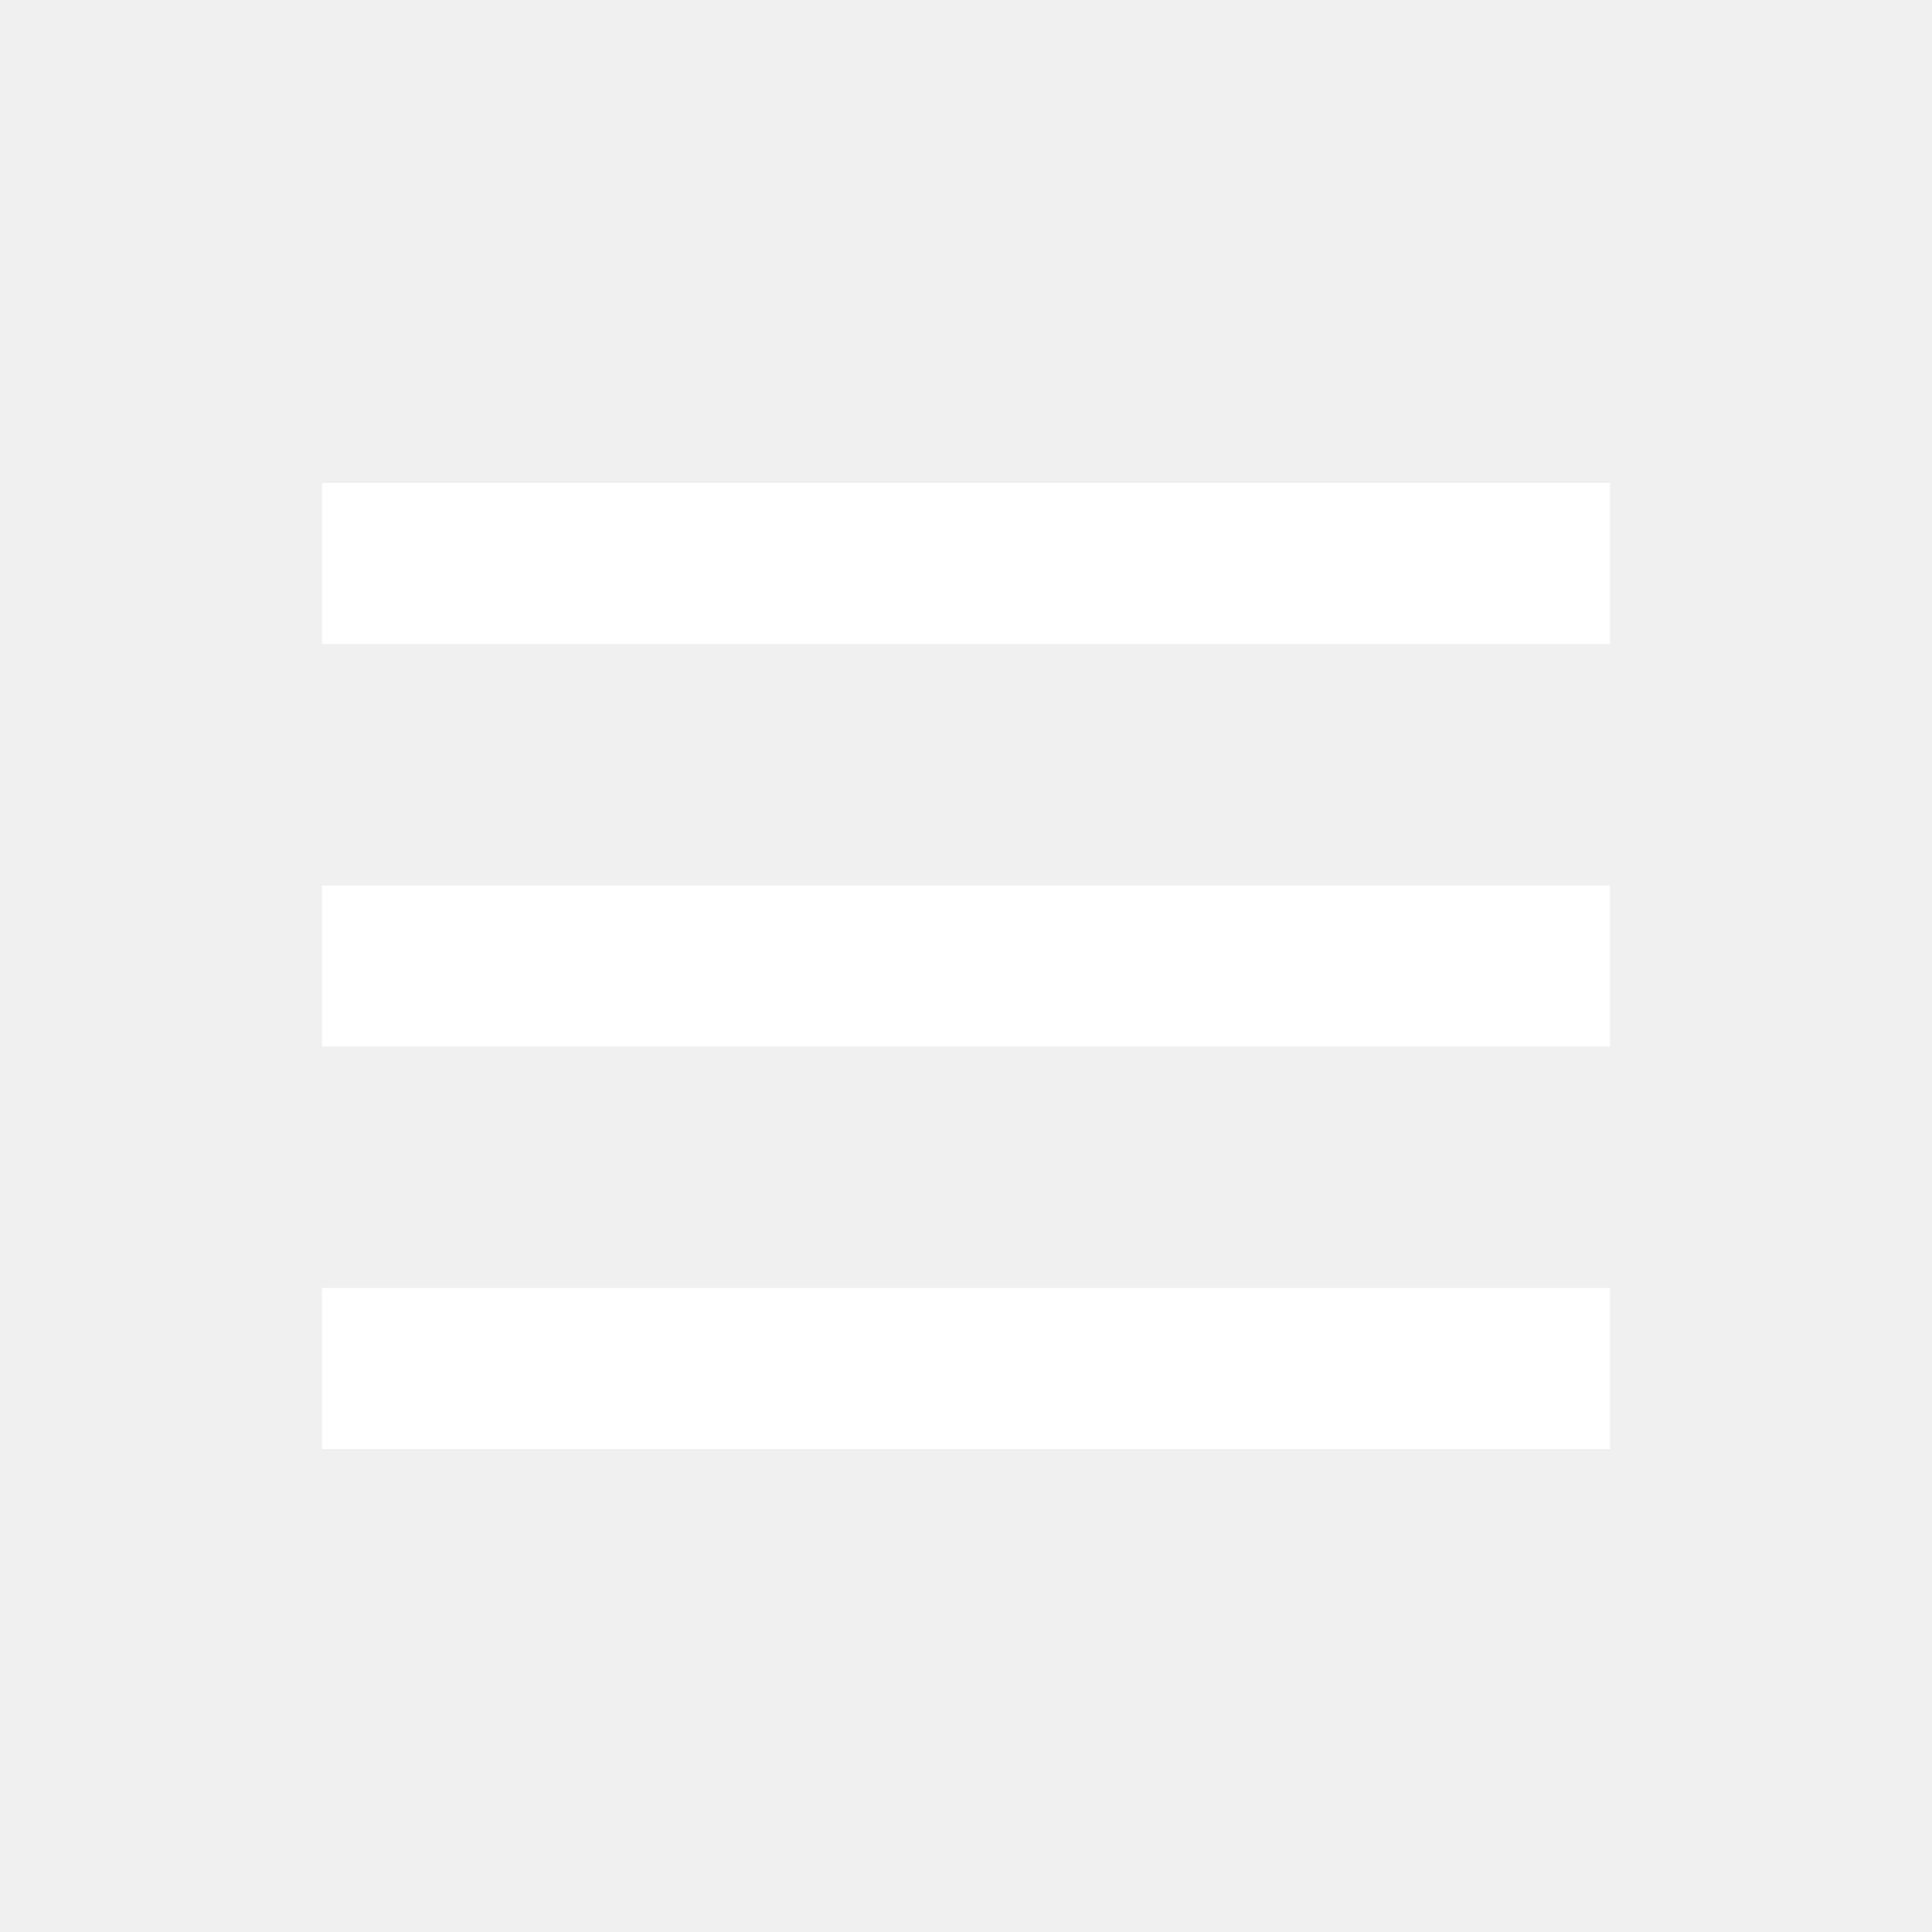
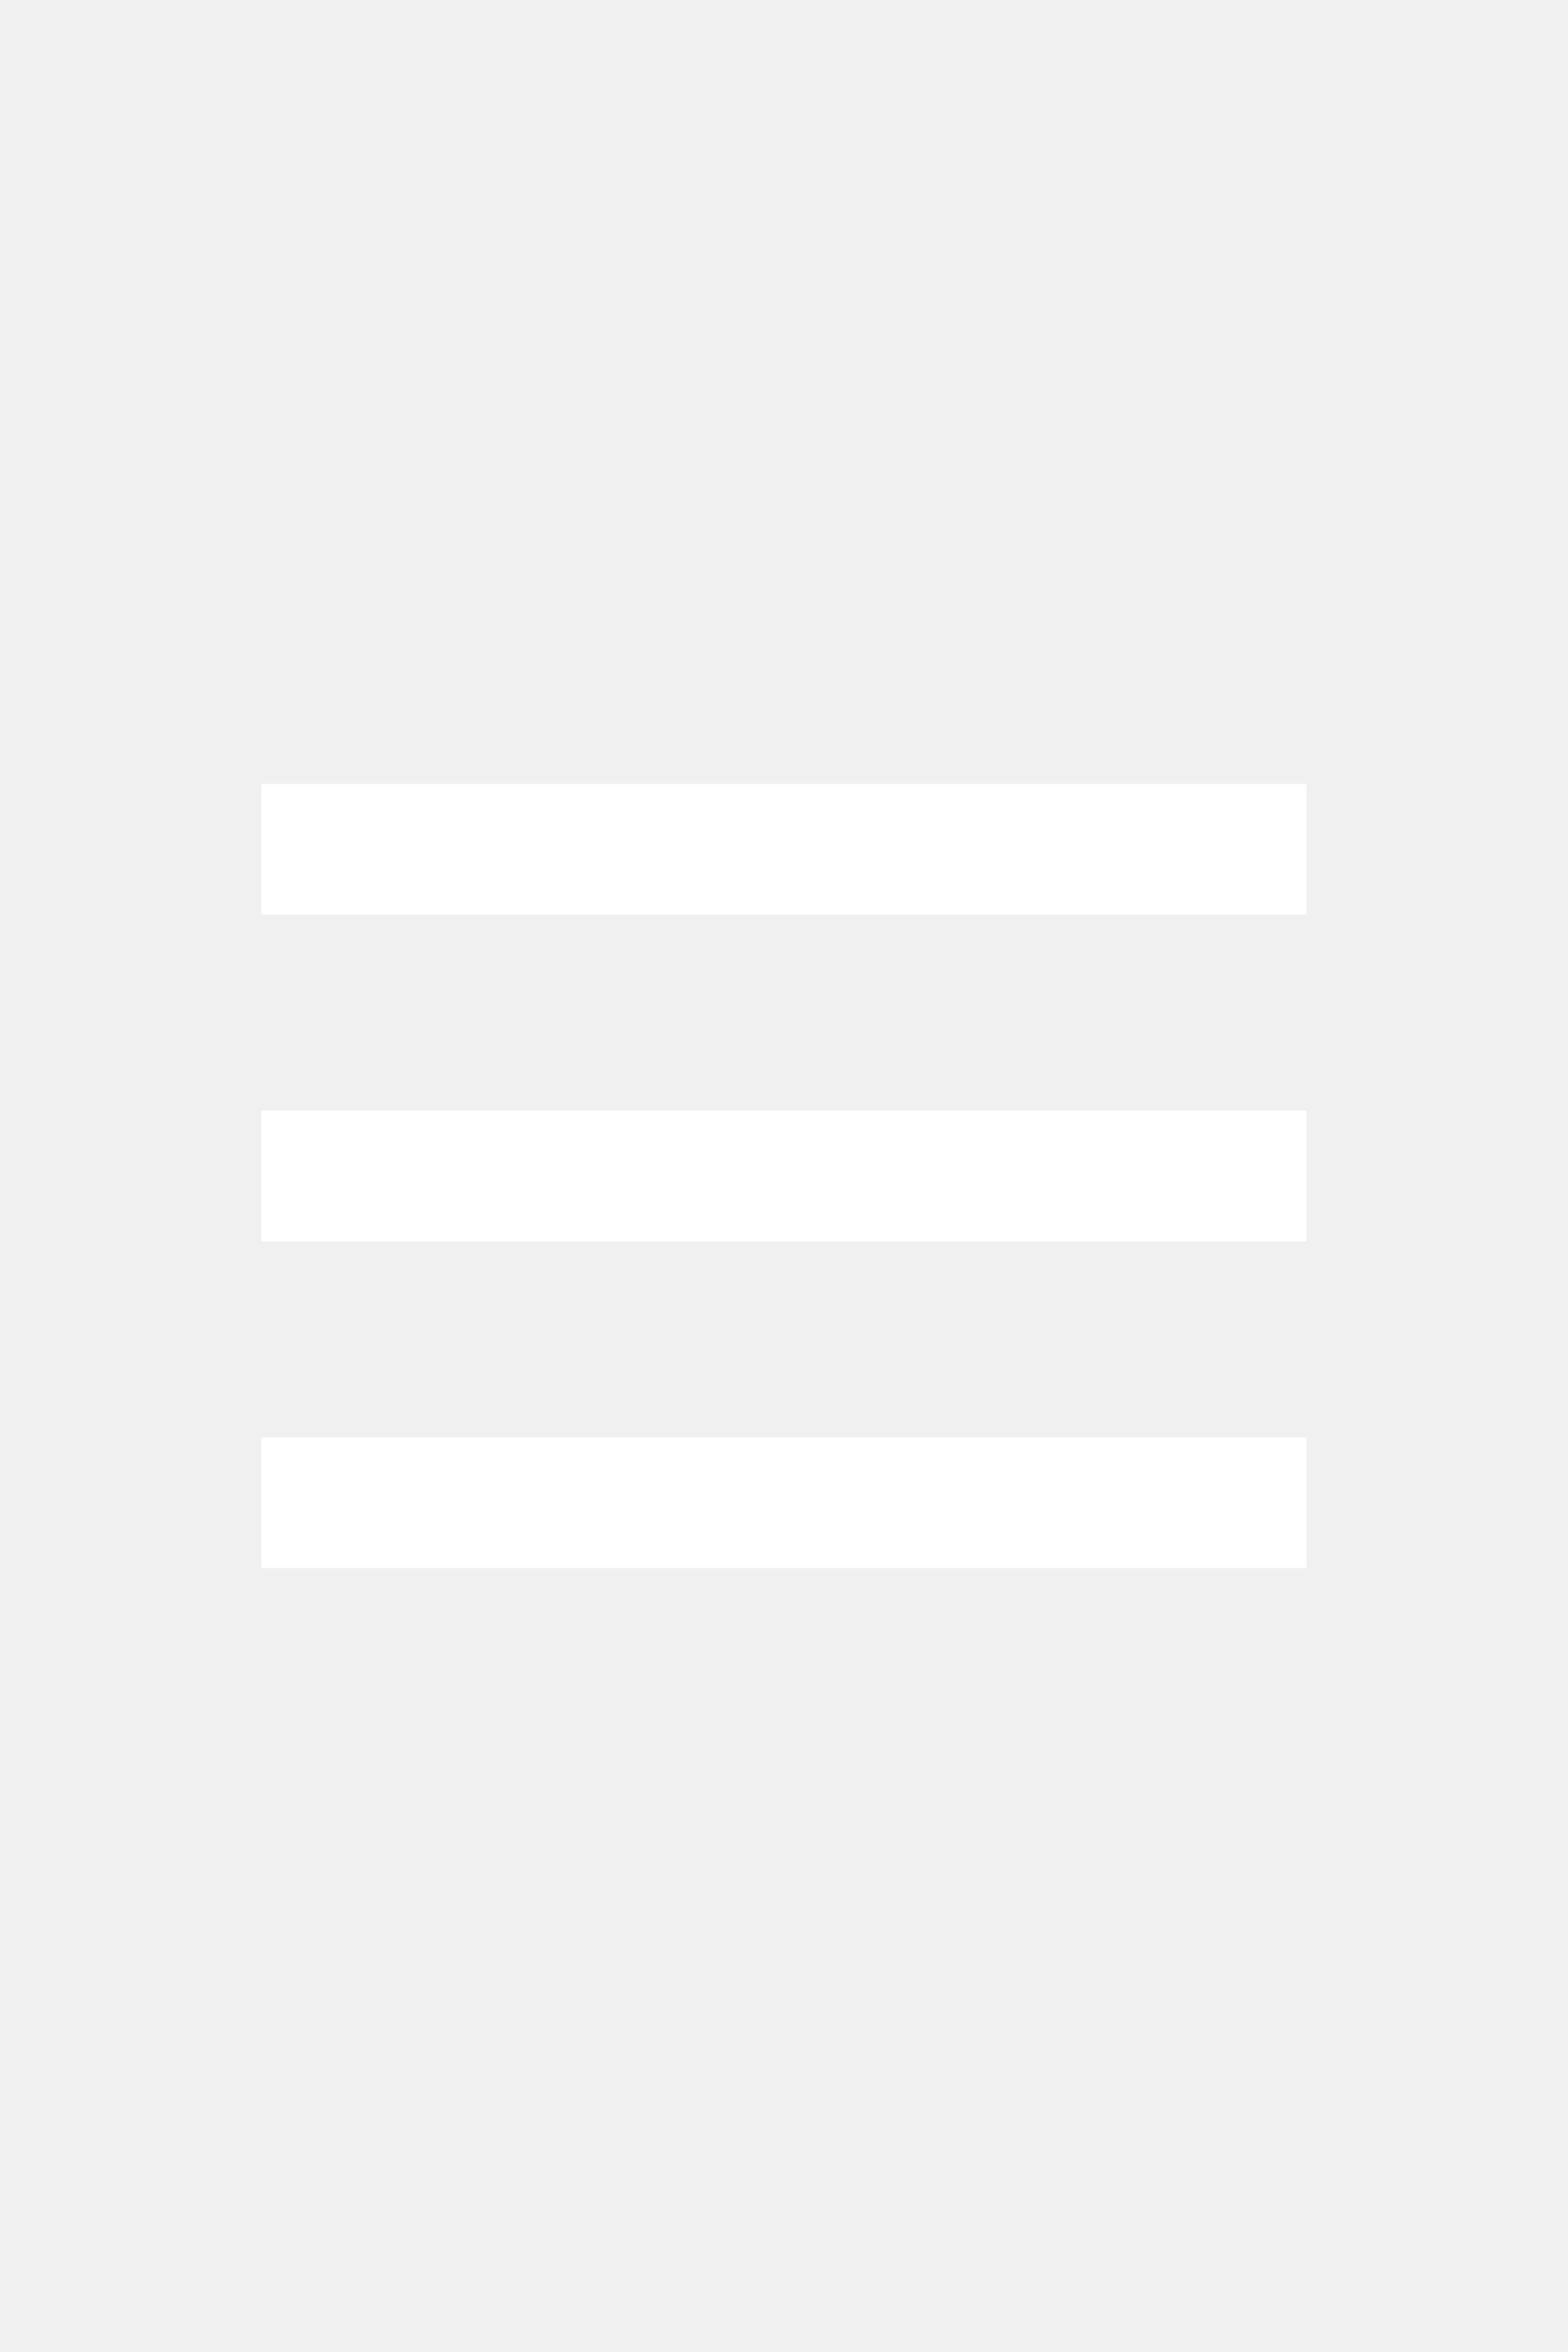
- <svg xmlns="http://www.w3.org/2000/svg" width="24" height="24" viewBox="0 0 24 24" style="fill:#fff; --darkreader-inline-fill:#d1cfcc;" data-darkreader-inline-fill="">
+ <svg xmlns="http://www.w3.org/2000/svg" width="40" height="60" viewBox="0 0 24 24" style="fill:#fff; --darkreader-inline-fill:#d1cfcc;" data-darkreader-inline-fill="">
  <path d="M4 6h16v2H4zm0 5h16v2H4zm0 5h16v2H4z" />
</svg>
